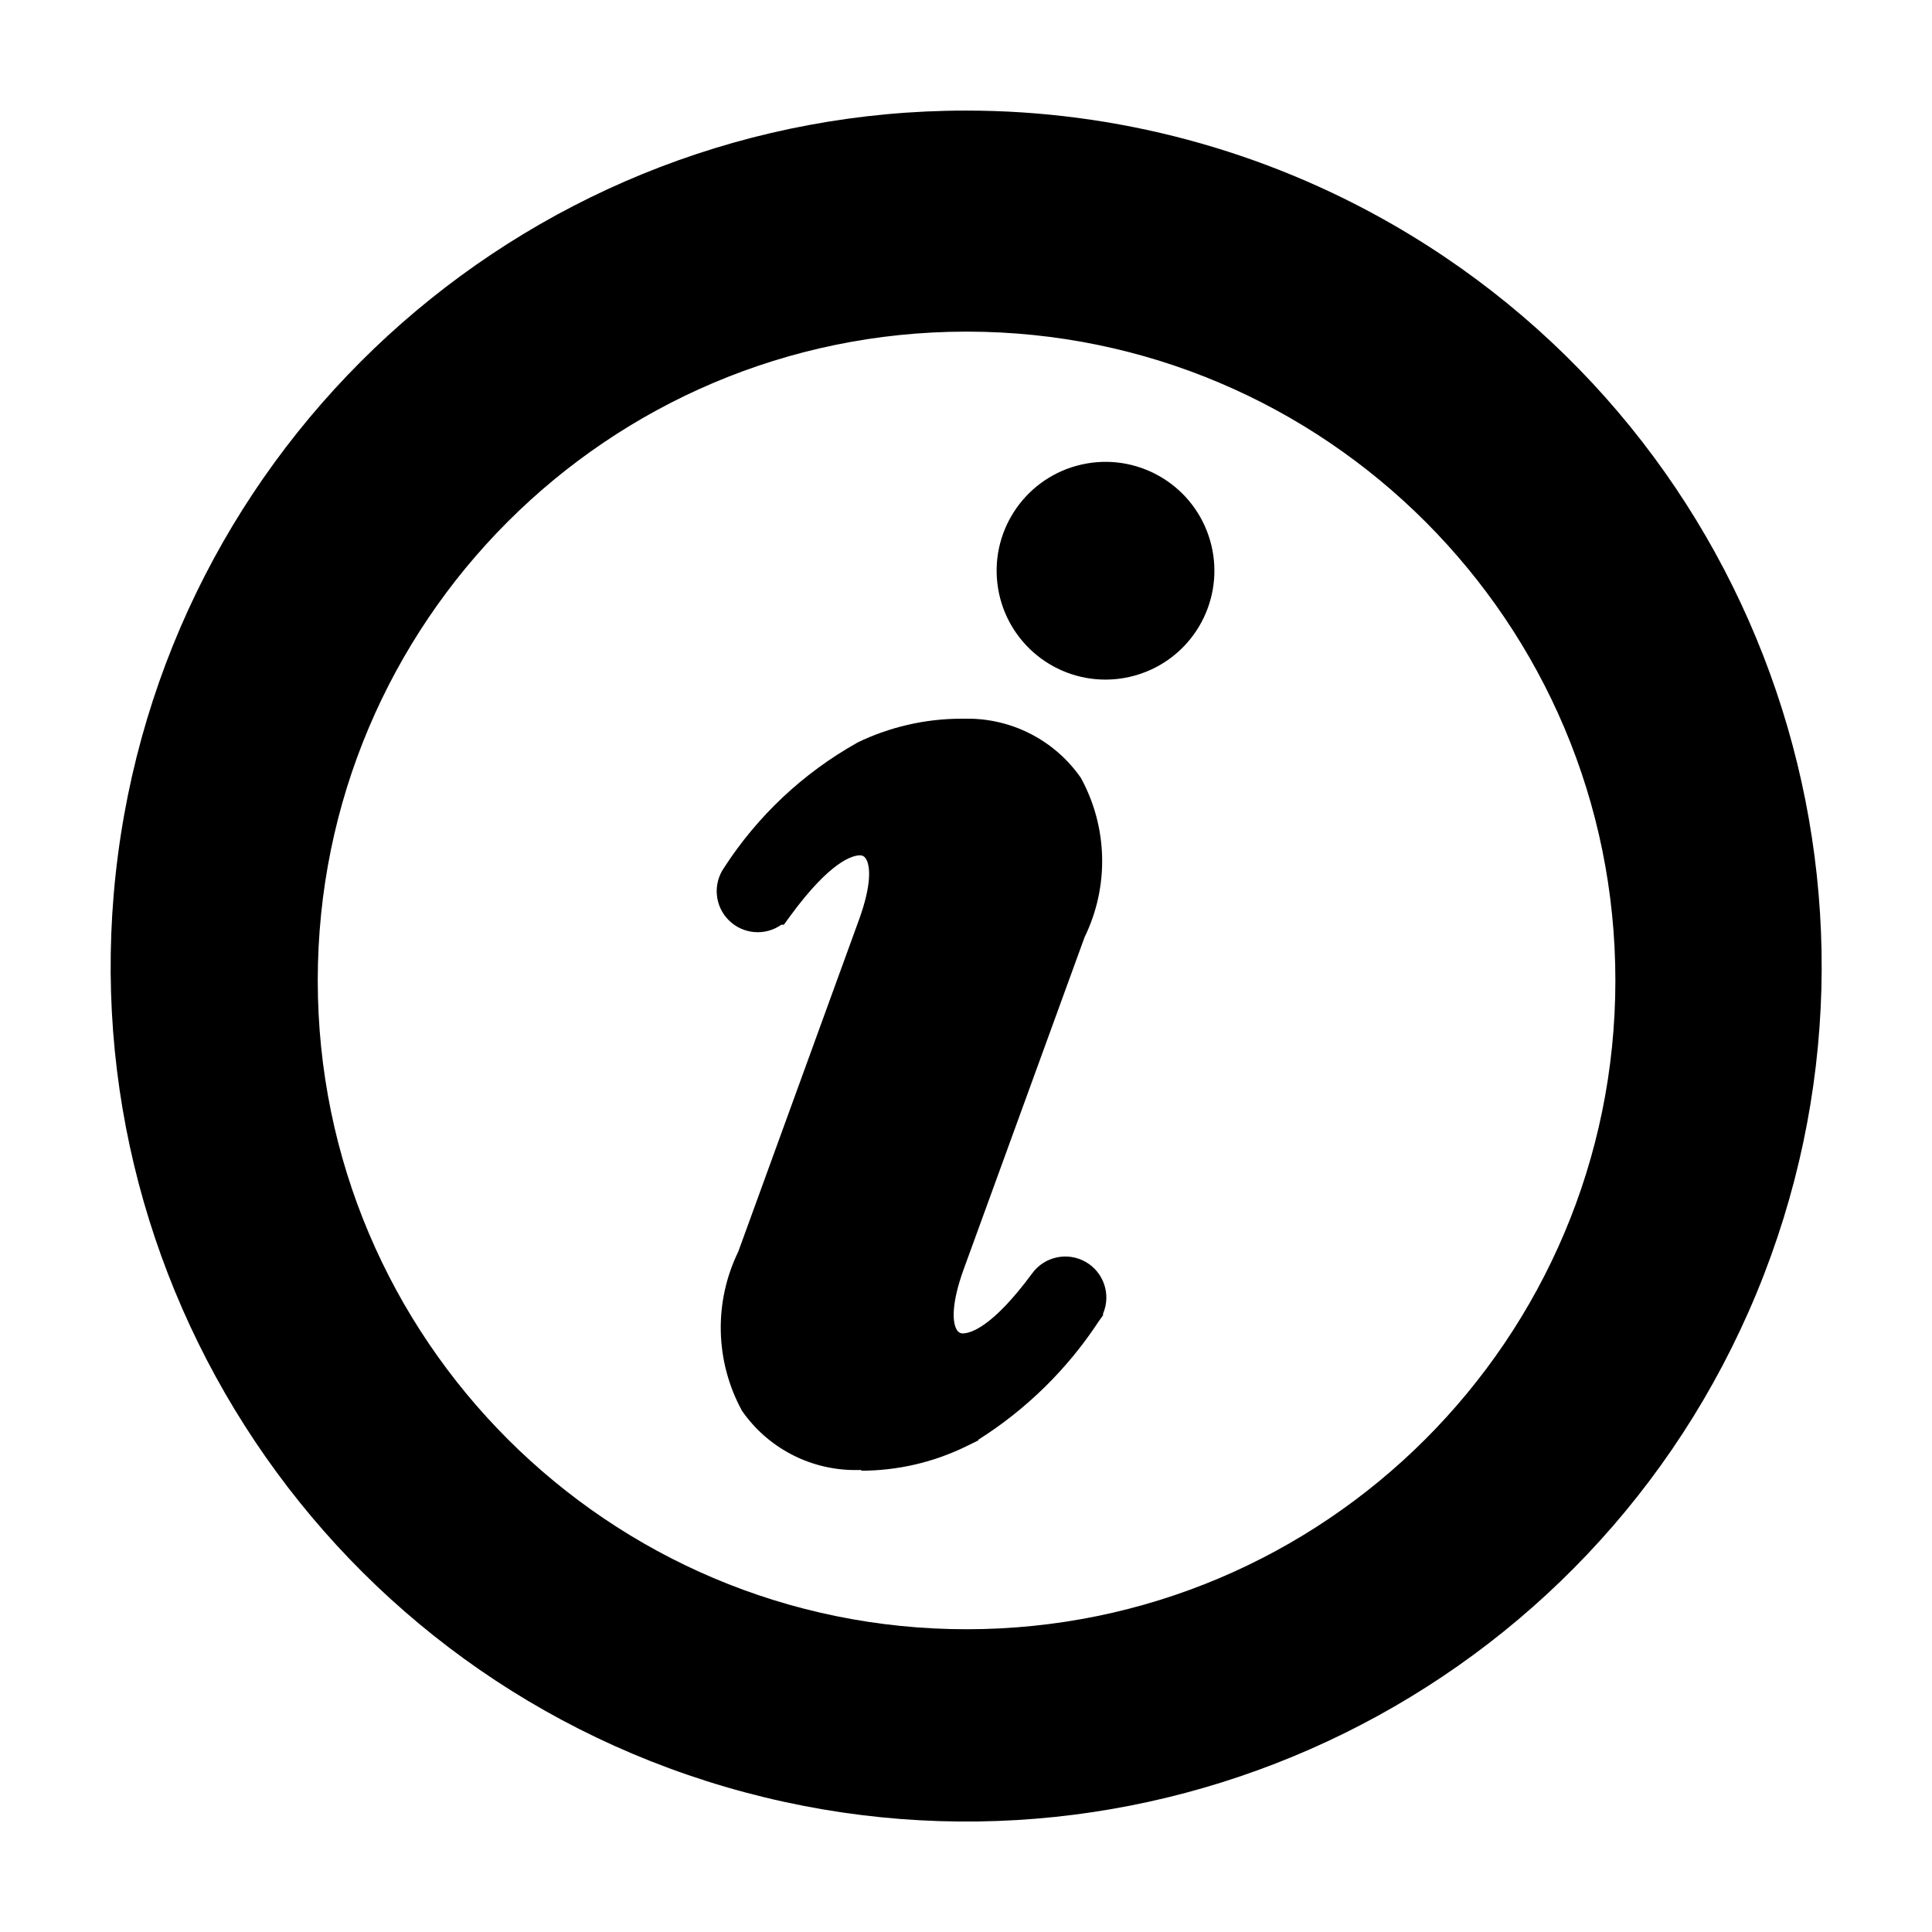
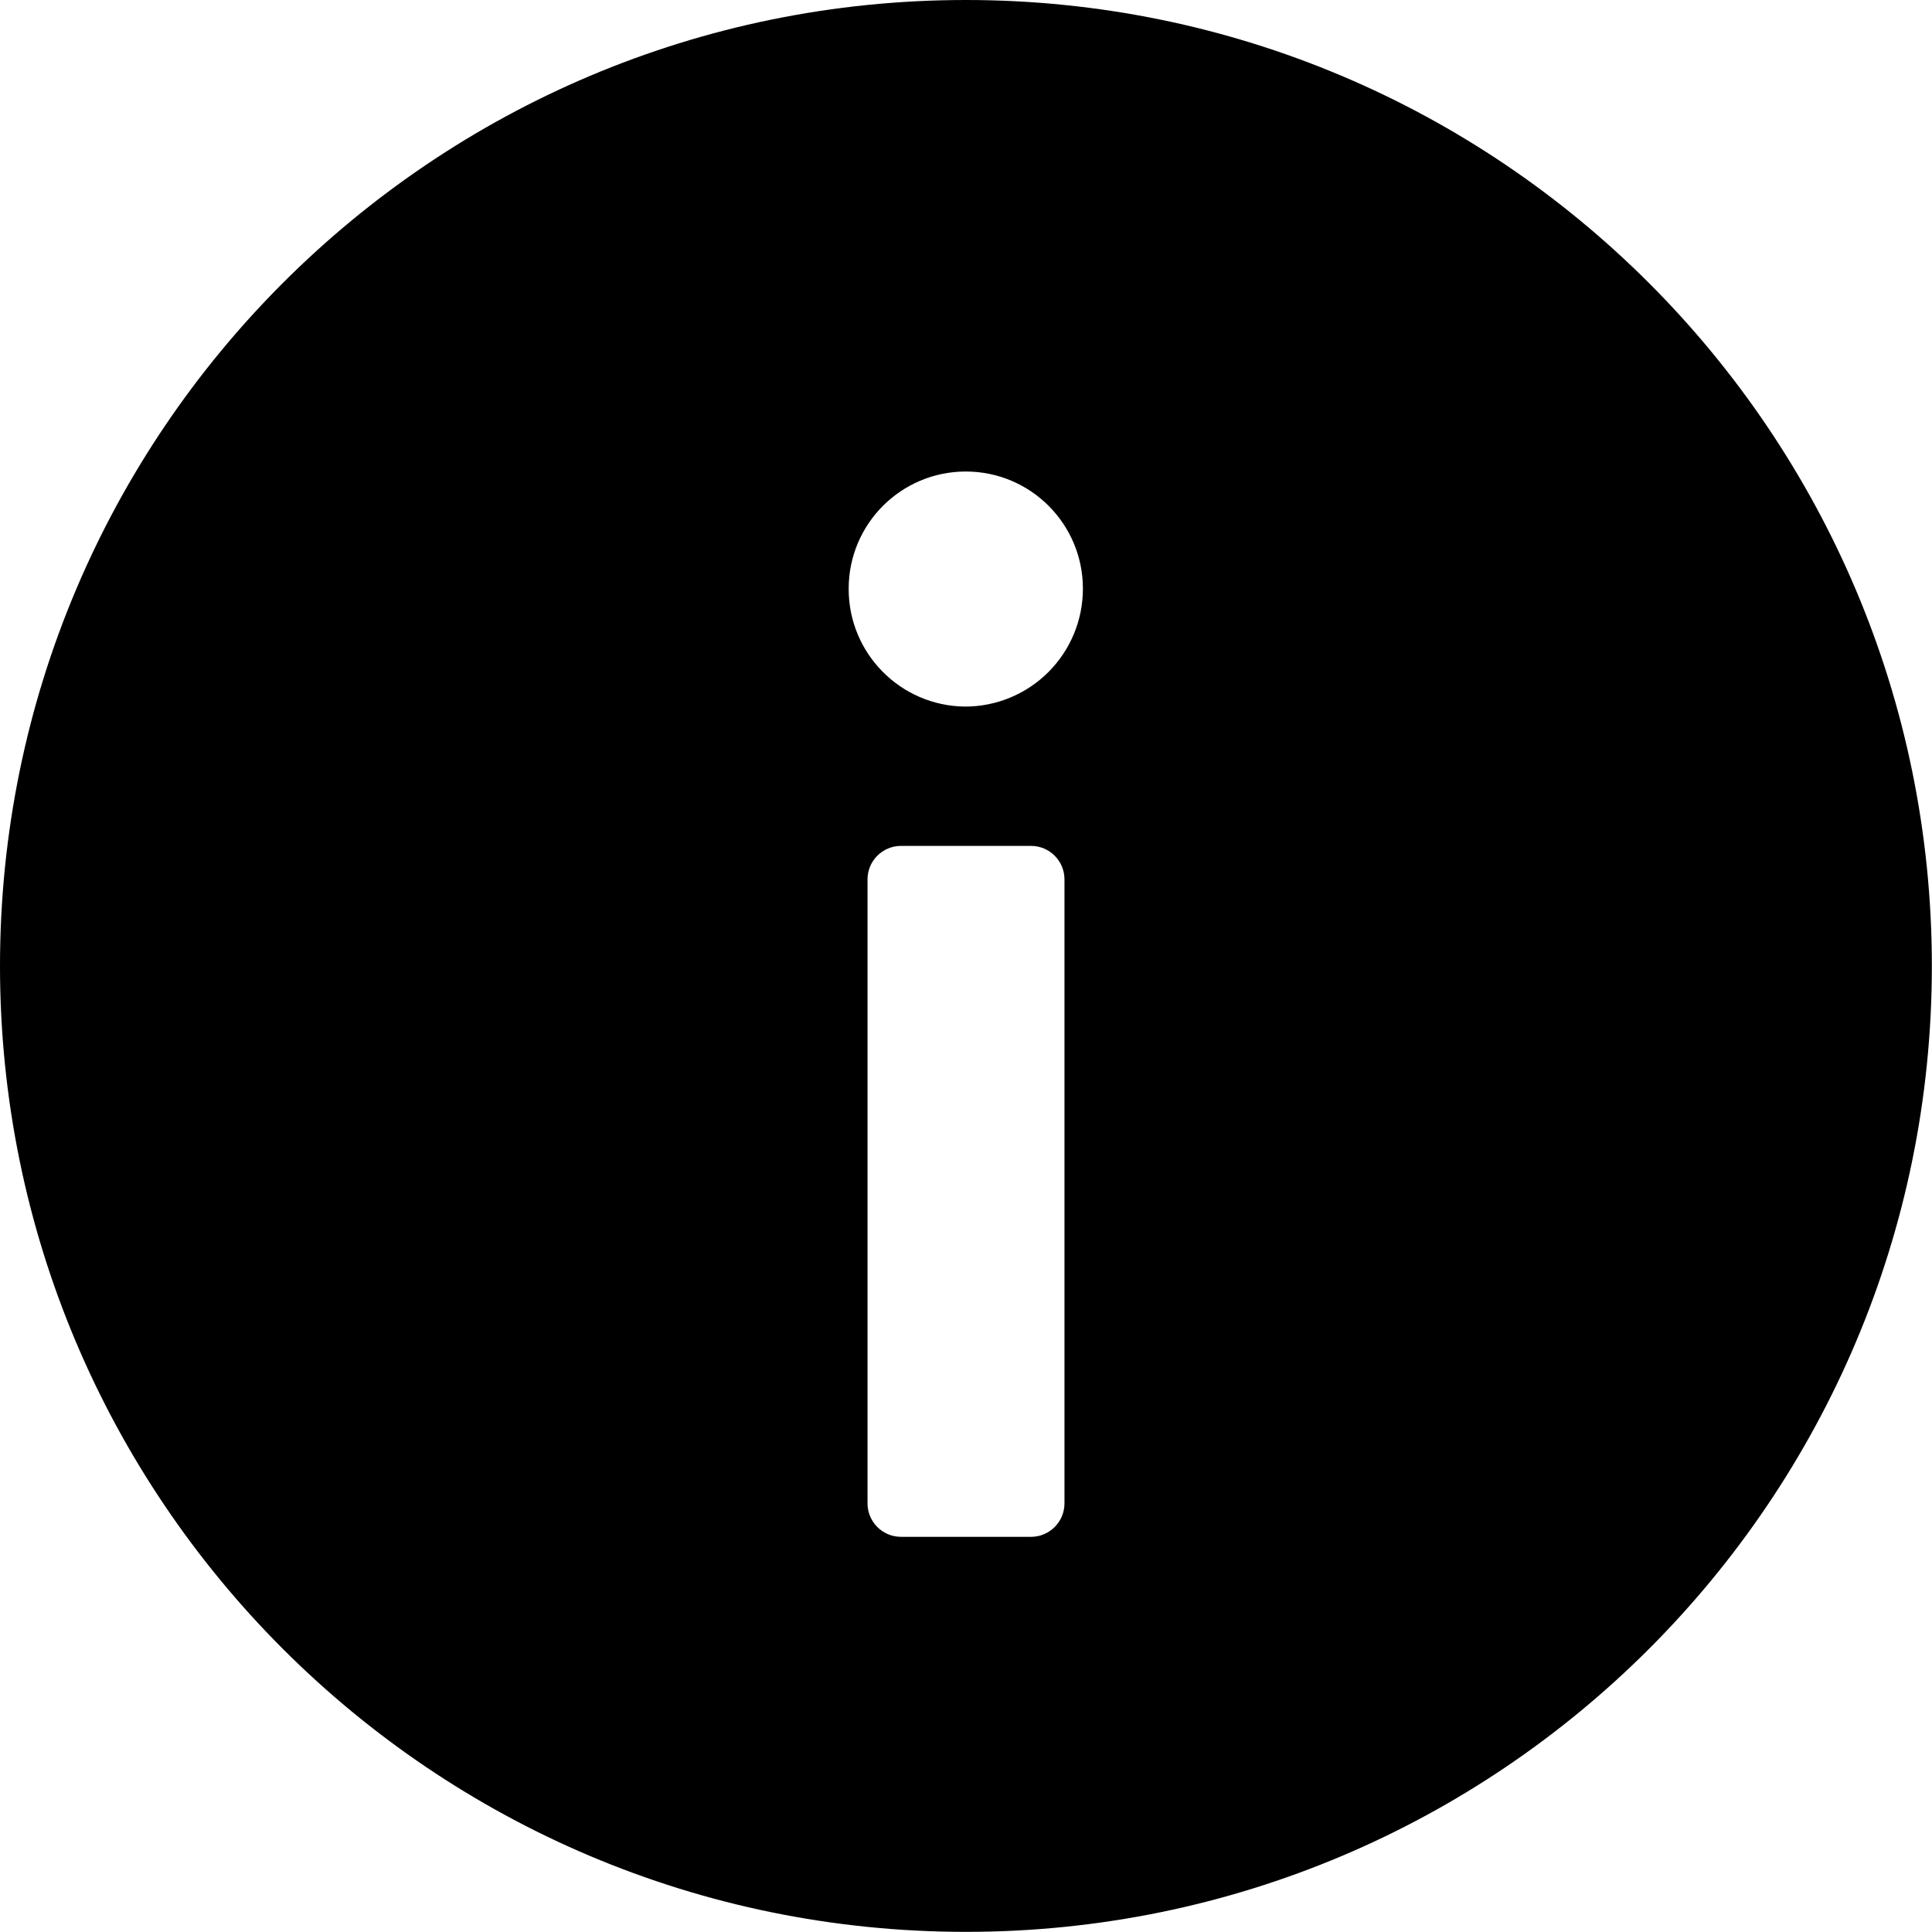
- <svg xmlns="http://www.w3.org/2000/svg" viewBox="0 0 17 17">
-   <defs>
-     <clipPath id="17nbb85o8a">
-       <path data-name="Rectangle 2069" fill="currentColor" d="M0 0h17v17H0z" />
-     </clipPath>
-   </defs>
-   <g data-name="Group 3164" style="clip-path:url(#17nbb85o8a)">
-     <path data-name="Path 1935" d="M41.537 35.945a5.709 5.709 0 1 1-.01 0h.01M41.527 34a7.527 7.527 0 1 0 3.764 1.008A7.527 7.527 0 0 0 41.527 34" transform="translate(-33.027 -33.027)" fill="currentColor" />
-     <path data-name="Path 1936" d="M221.637 227.507h-.079a1.213 1.213 0 0 1-.972-.521 1.526 1.526 0 0 1-.033-1.4l1.065-2.928c.108-.3.1-.469.056-.533a.057.057 0 0 0-.048-.027c-.068 0-.261.051-.612.529l-.06.082h-.022a.361.361 0 0 1-.505-.5 3.336 3.336 0 0 1 1.17-1.1v.008-.009a2.107 2.107 0 0 1 .92-.212h.079a1.213 1.213 0 0 1 .972.521 1.525 1.525 0 0 1 .033 1.4l-1.066 2.928c-.108.3-.1.469-.056.533a.057.057 0 0 0 .048.027c.068 0 .261-.052.612-.528a.361.361 0 0 1 .624.354v.014l-.037.052a3.508 3.508 0 0 1-1.06 1.043v.006l-.112.055a2.107 2.107 0 0 1-.919.212" transform="translate(-214.057 -214.572)" fill="currentColor" />
-     <path data-name="Path 1937" d="M230.355 232.873a3.143 3.143 0 0 1-1.1 1.04 1.893 1.893 0 0 1-.894.191c-.81-.067-1.187-.678-.833-1.65l1.065-2.928c.23-.632.007-.824-.175-.829q-.326-.006-.778.61a.161.161 0 0 1-.262-.186 3.143 3.143 0 0 1 1.1-1.04 1.9 1.9 0 0 1 .894-.191c.811.067 1.187.678.833 1.65l-1.065 2.928c-.23.632-.007.824.175.829q.326.006.778-.61a.161.161 0 0 1 .262.186z" transform="translate(-220.848 -221.371)" fill="currentColor" />
-     <path data-name="Path 1938" d="M307.8 144a.958.958 0 1 1 .4-.09.965.965 0 0 1-.4.09" transform="translate(-298.067 -138.02)" fill="currentColor" />
-     <path data-name="Path 1939" d="M315.334 150.1a.758.758 0 1 1-.025-.579.758.758 0 0 1 .025.579" transform="translate(-304.885 -144.82)" fill="currentColor" />
-   </g>
+ <svg xmlns="http://www.w3.org/2000/svg" viewBox="0 0 13.841 13.841">
+   <path d="M11.42 4.5a6.92 6.92 0 1 0 6.92 6.921A6.921 6.921 0 0 0 11.42 4.5zm.706 10.77a.24.24 0 0 1-.24.24h-.931a.24.24 0 0 1-.24-.24V10.8a.24.24 0 0 1 .24-.24h.931a.24.24 0 0 1 .24.24zm-.712-5.708a.842.842 0 0 1-.834-.845.839.839 0 0 1 1.678 0 .844.844 0 0 1-.845.845z" transform="translate(-4.5 -4.5)" fill="currentColor" />
</svg>
